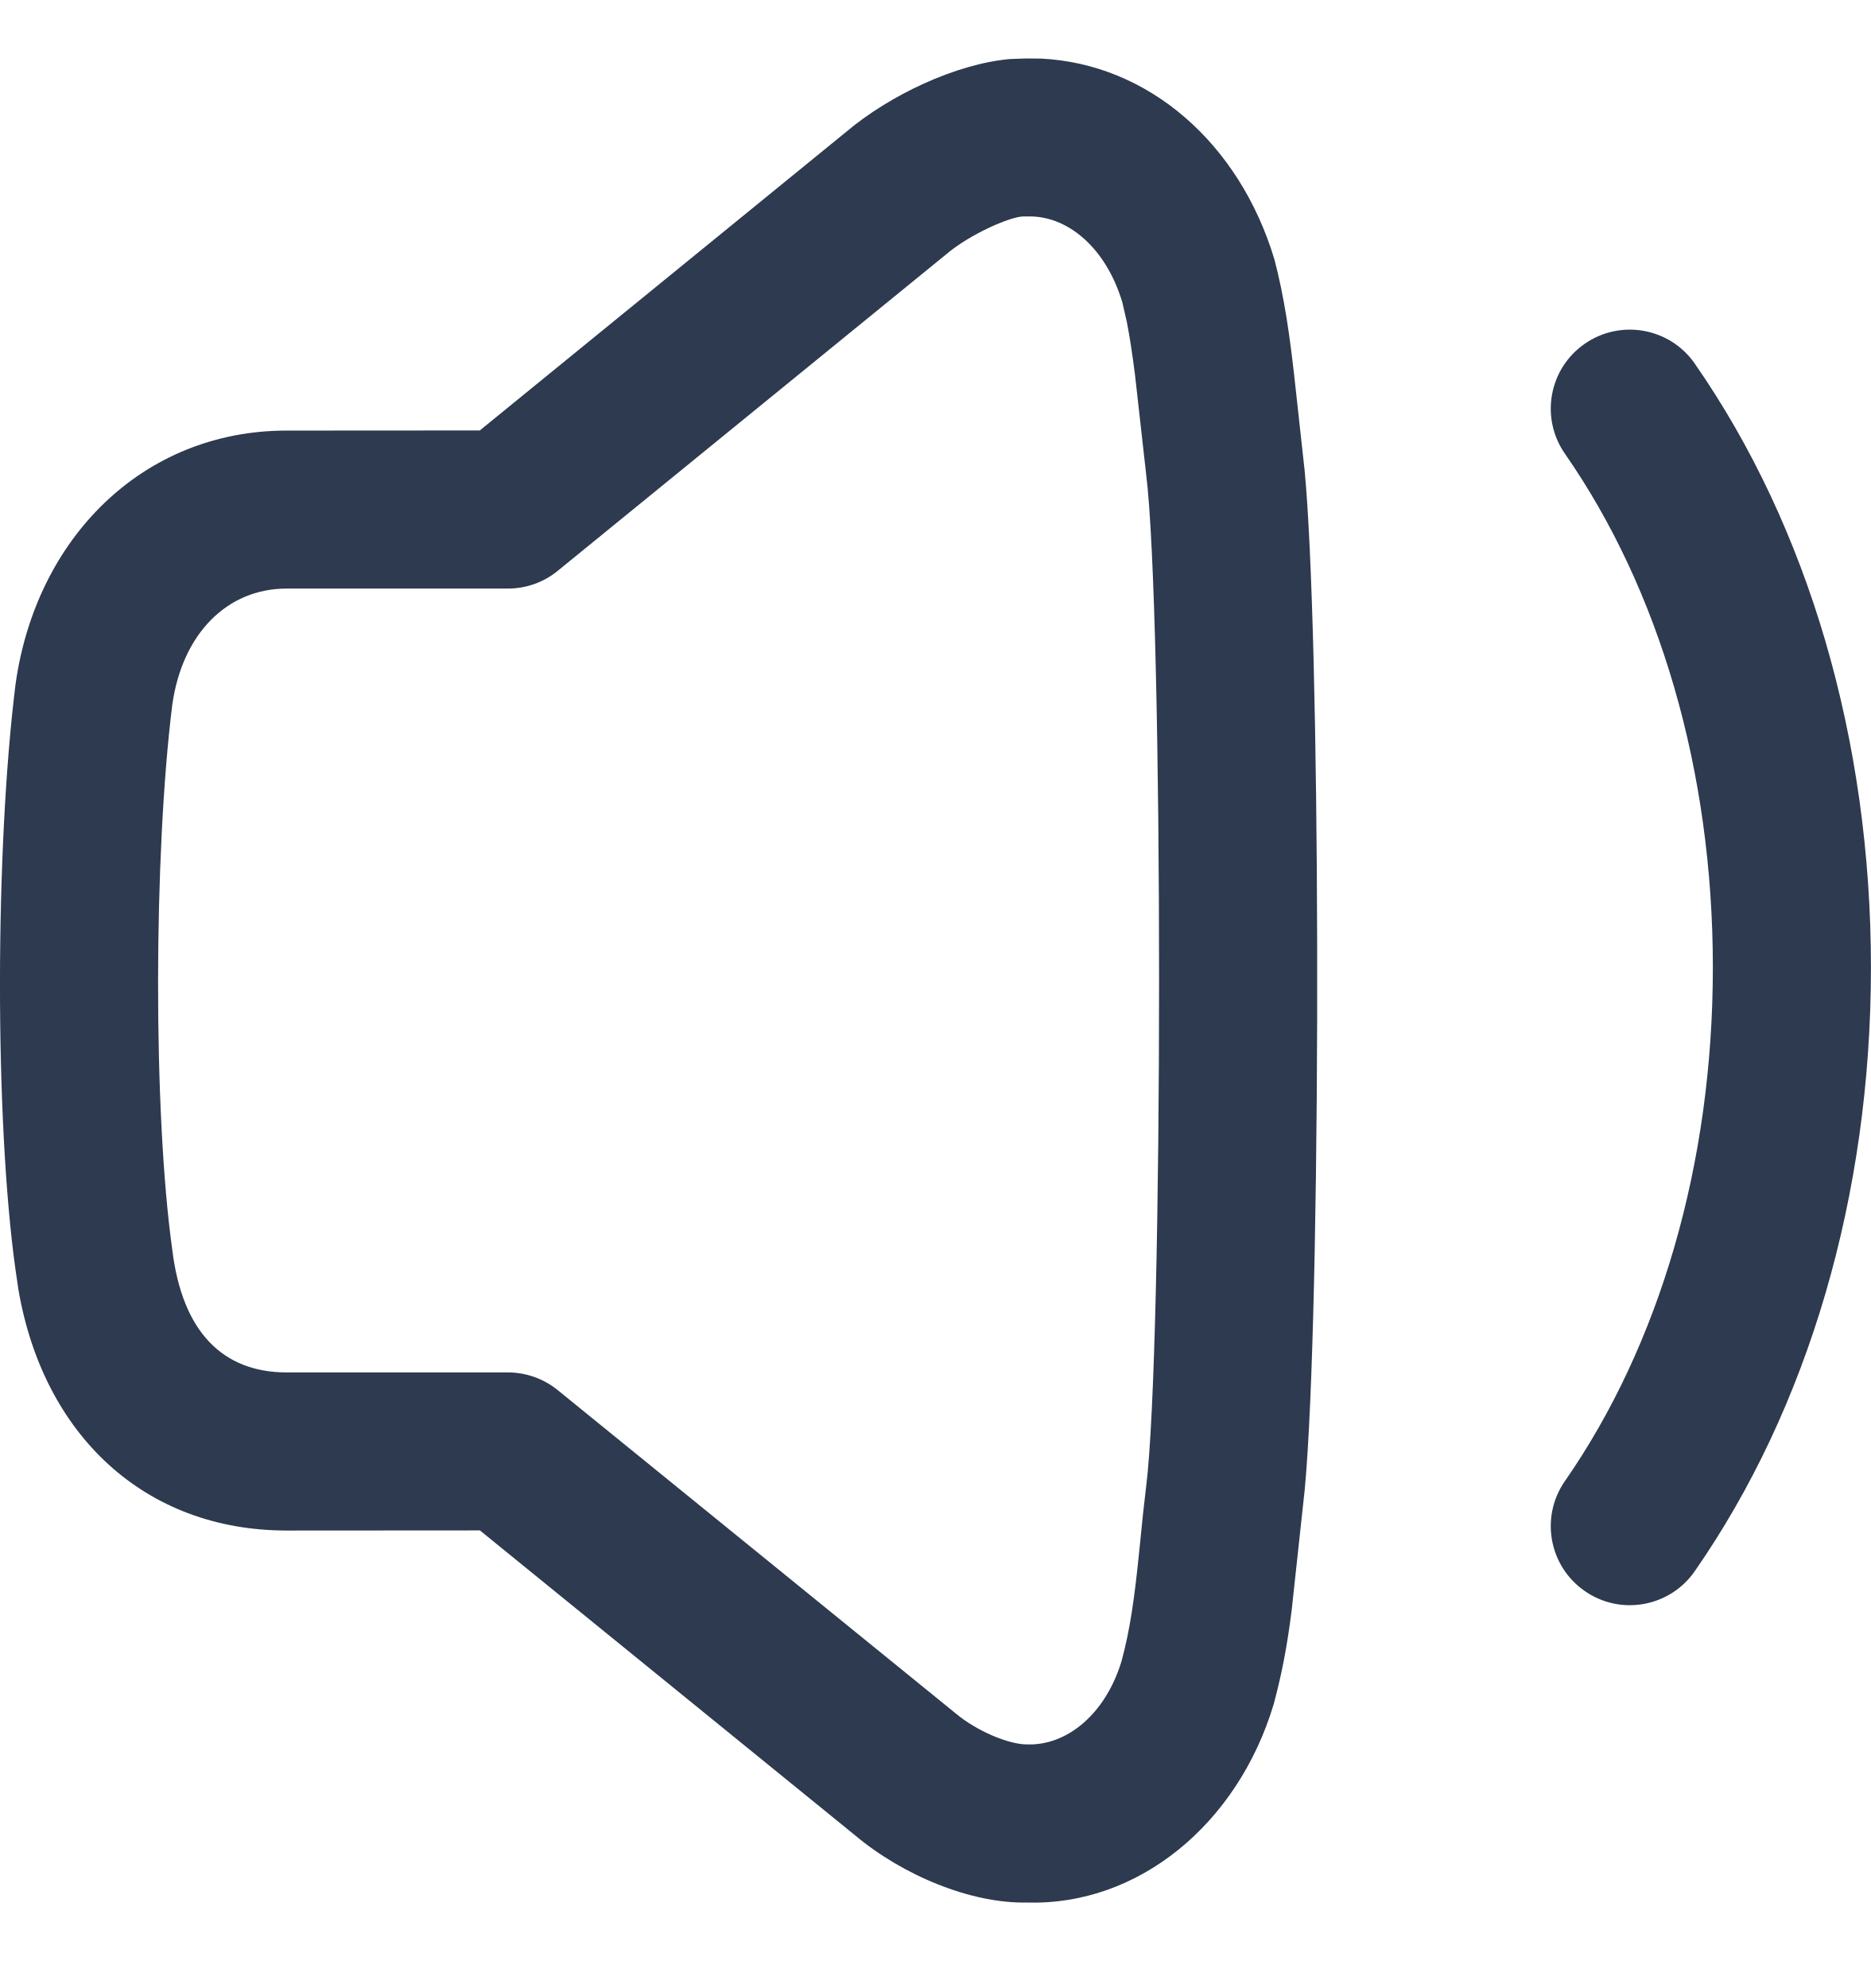
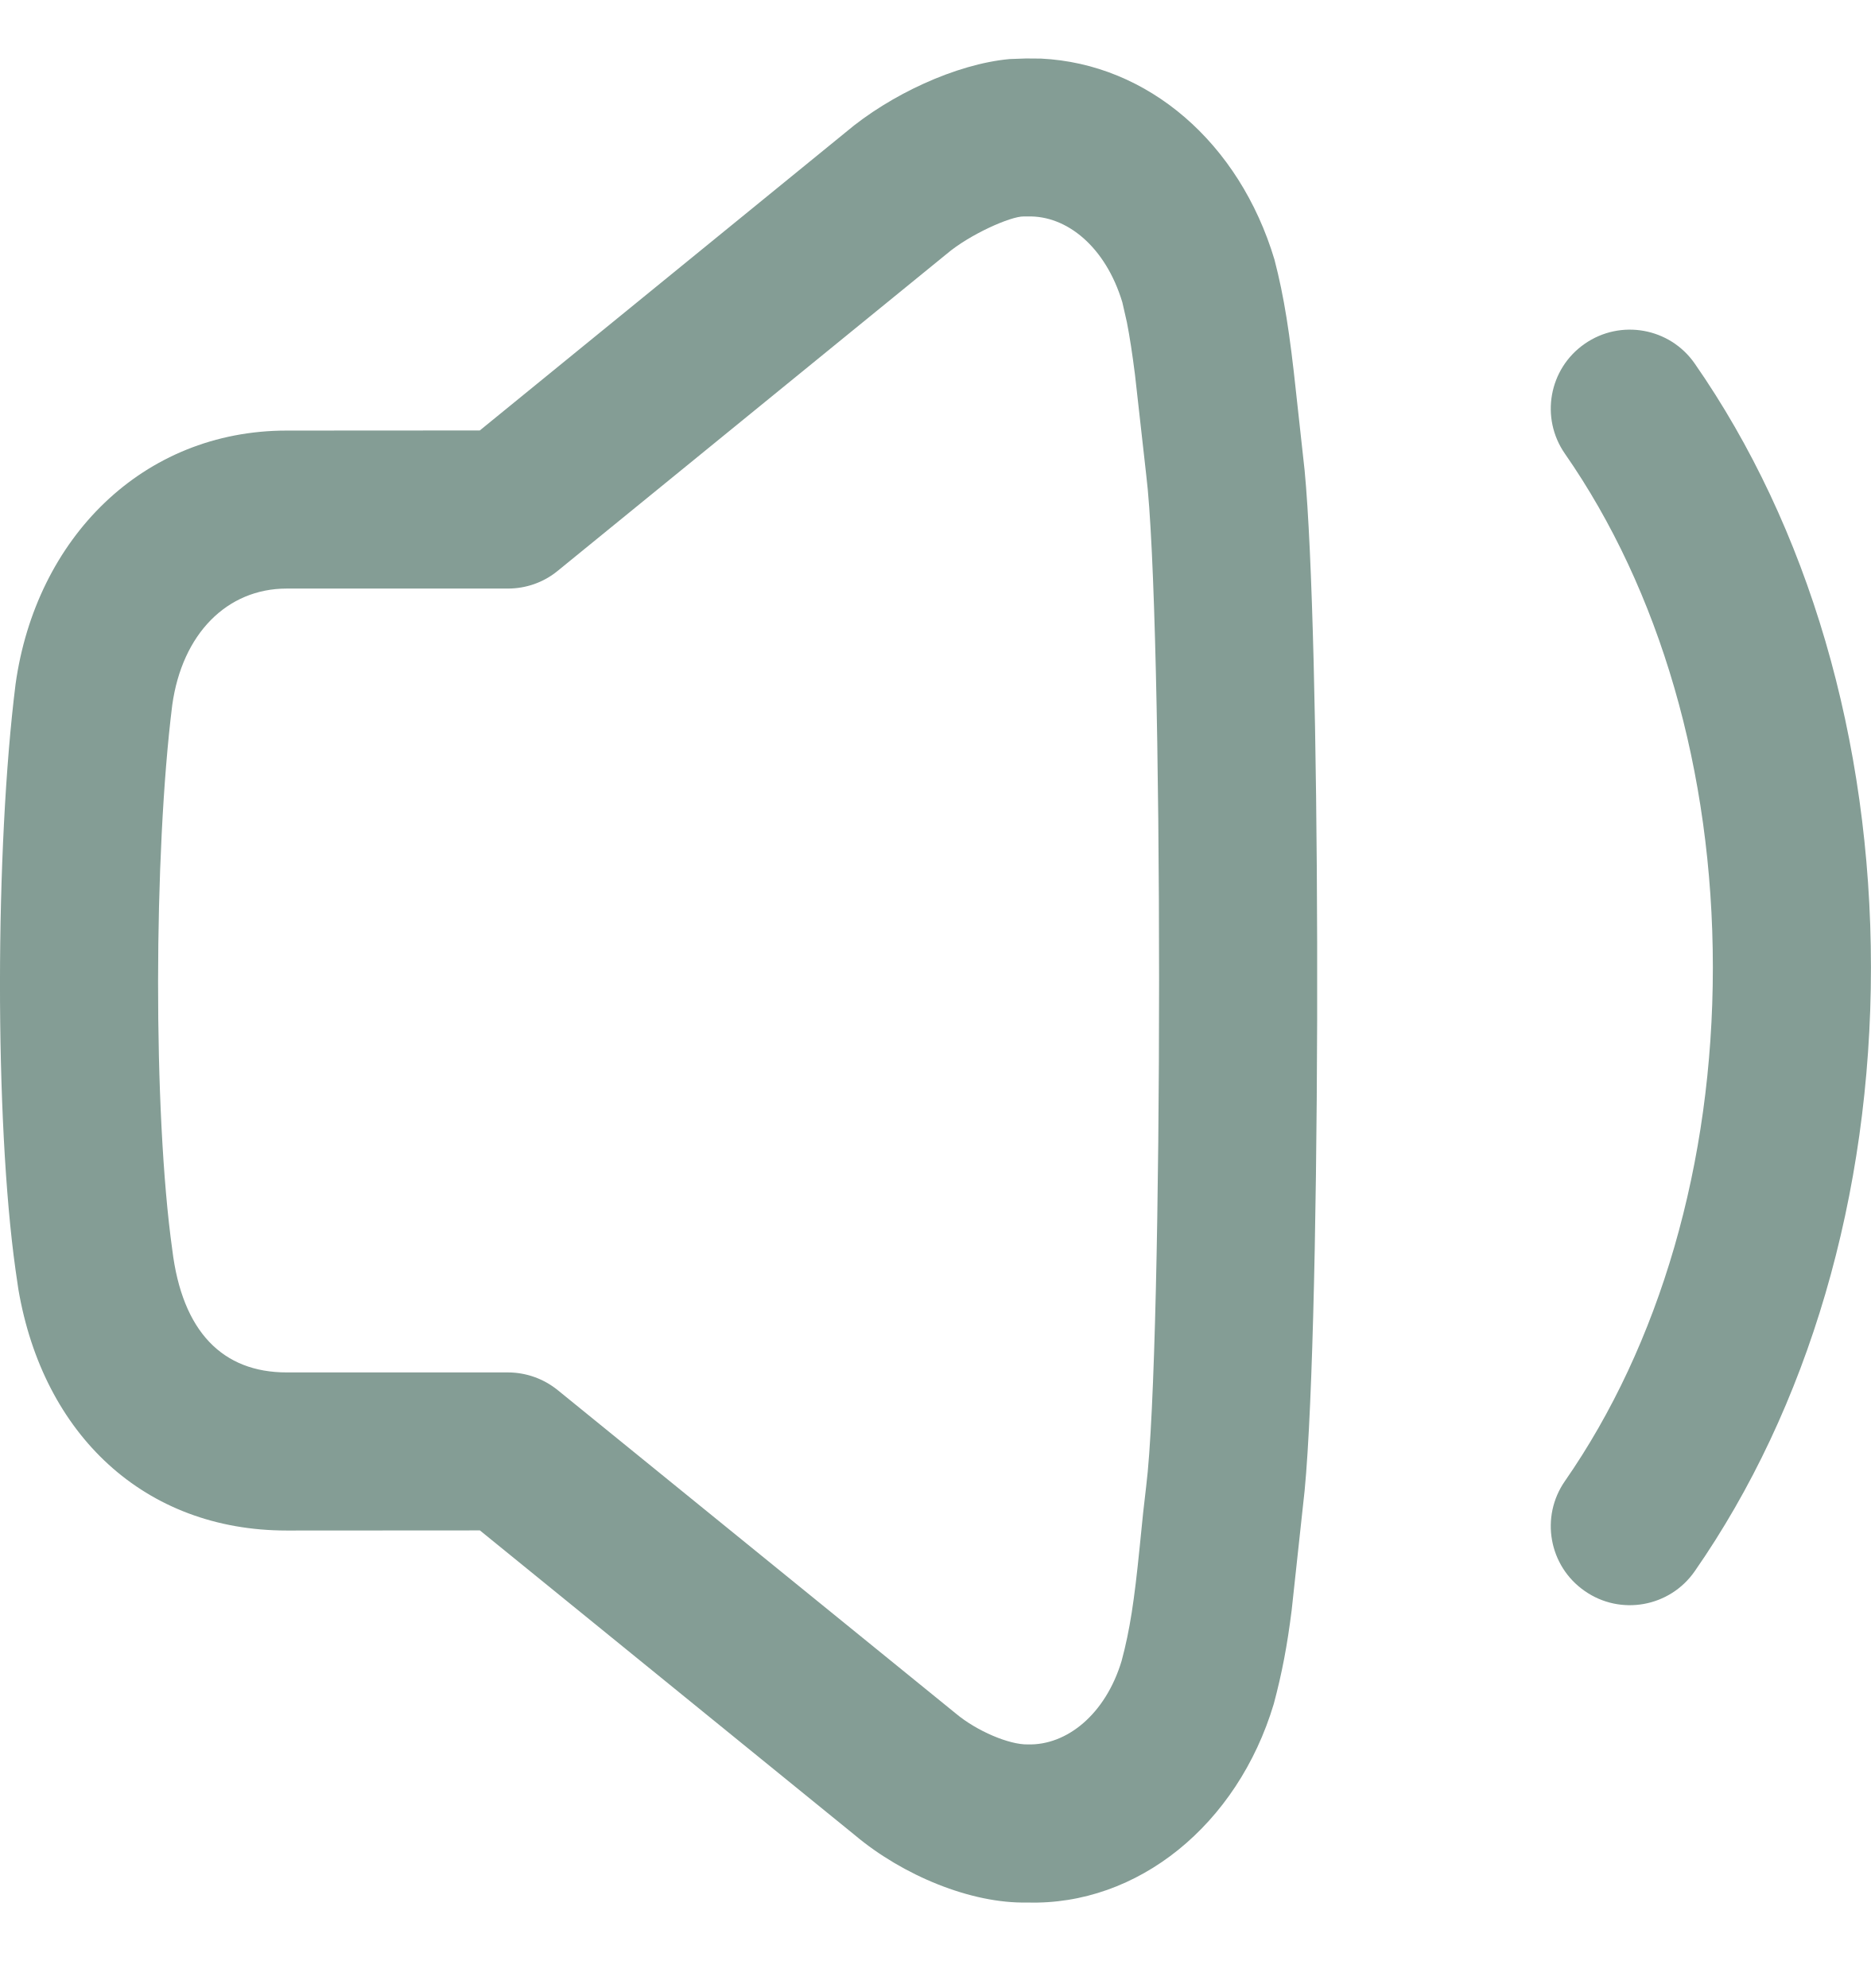
<svg xmlns="http://www.w3.org/2000/svg" width="16" height="17" viewBox="0 0 16 17" fill="none">
-   <path d="M8.774 0.5L8.902 0.501C9.817 0.545 10.599 1.22 10.899 2.22C10.982 2.539 11.03 2.851 11.084 3.359L11.157 4.024C11.224 4.725 11.26 6.359 11.264 8.051L11.264 8.729C11.259 10.533 11.219 12.269 11.143 12.874L11.046 13.77C11.008 14.072 10.964 14.305 10.893 14.571C10.583 15.605 9.729 16.297 8.785 16.269C8.304 16.28 7.719 16.036 7.312 15.694L4.104 13.087L2.452 13.088C1.237 13.088 0.37 12.271 0.157 11.025L0.133 10.86C-0.047 9.578 -0.042 7.249 0.133 5.851C0.307 4.603 1.22 3.682 2.452 3.682L4.103 3.681L7.231 1.132C7.61 0.811 8.175 0.547 8.634 0.505L8.774 0.5ZM8.788 1.851L8.754 1.851C8.645 1.849 8.294 2.003 8.095 2.172L4.77 4.881C4.65 4.98 4.499 5.033 4.343 5.033H2.452C1.941 5.033 1.558 5.42 1.473 6.029C1.314 7.302 1.309 9.513 1.473 10.685C1.558 11.389 1.905 11.736 2.452 11.736H4.343C4.499 11.736 4.649 11.79 4.769 11.887L8.173 14.652C8.354 14.804 8.632 14.92 8.788 14.917C9.124 14.927 9.455 14.658 9.592 14.202C9.663 13.937 9.7 13.689 9.746 13.232L9.776 12.935L9.802 12.709C9.949 11.53 9.949 5.239 9.802 4.059L9.706 3.203C9.683 3.022 9.661 2.879 9.637 2.756L9.598 2.585C9.455 2.111 9.123 1.841 8.788 1.851ZM14.493 3.109C15.463 4.504 16 6.322 16 8.273C16 10.224 15.463 12.041 14.493 13.436C14.28 13.743 13.858 13.819 13.552 13.605C13.245 13.392 13.17 12.971 13.383 12.665C14.191 11.502 14.648 9.955 14.648 8.273C14.648 6.59 14.191 5.042 13.383 3.88C13.17 3.574 13.245 3.153 13.552 2.94C13.858 2.727 14.28 2.802 14.493 3.109Z" fill="#2D3A4F" />
+   <path d="M8.774 0.5L8.902 0.501C9.817 0.545 10.599 1.22 10.899 2.22C10.982 2.539 11.03 2.851 11.084 3.359L11.157 4.024C11.224 4.725 11.26 6.359 11.264 8.051L11.264 8.729C11.259 10.533 11.219 12.269 11.143 12.874L11.046 13.77C11.008 14.072 10.964 14.305 10.893 14.571C10.583 15.605 9.729 16.297 8.785 16.269C8.304 16.28 7.719 16.036 7.312 15.694L4.104 13.087L2.452 13.088C1.237 13.088 0.37 12.271 0.157 11.025L0.133 10.86C-0.047 9.578 -0.042 7.249 0.133 5.851C0.307 4.603 1.22 3.682 2.452 3.682L4.103 3.681L7.231 1.132C7.61 0.811 8.175 0.547 8.634 0.505L8.774 0.5ZM8.788 1.851L8.754 1.851C8.645 1.849 8.294 2.003 8.095 2.172L4.77 4.881C4.65 4.98 4.499 5.033 4.343 5.033H2.452C1.941 5.033 1.558 5.42 1.473 6.029C1.314 7.302 1.309 9.513 1.473 10.685C1.558 11.389 1.905 11.736 2.452 11.736H4.343C4.499 11.736 4.649 11.79 4.769 11.887L8.173 14.652C8.354 14.804 8.632 14.92 8.788 14.917C9.124 14.927 9.455 14.658 9.592 14.202C9.663 13.937 9.7 13.689 9.746 13.232L9.776 12.935L9.802 12.709C9.949 11.53 9.949 5.239 9.802 4.059L9.706 3.203C9.683 3.022 9.661 2.879 9.637 2.756L9.598 2.585C9.455 2.111 9.123 1.841 8.788 1.851ZM14.493 3.109C15.463 4.504 16 6.322 16 8.273C16 10.224 15.463 12.041 14.493 13.436C14.28 13.743 13.858 13.819 13.552 13.605C13.245 13.392 13.17 12.971 13.383 12.665C14.191 11.502 14.648 9.955 14.648 8.273C14.648 6.59 14.191 5.042 13.383 3.88C13.17 3.574 13.245 3.153 13.552 2.94C13.858 2.727 14.28 2.802 14.493 3.109Z" fill="#849D95" />
</svg>
